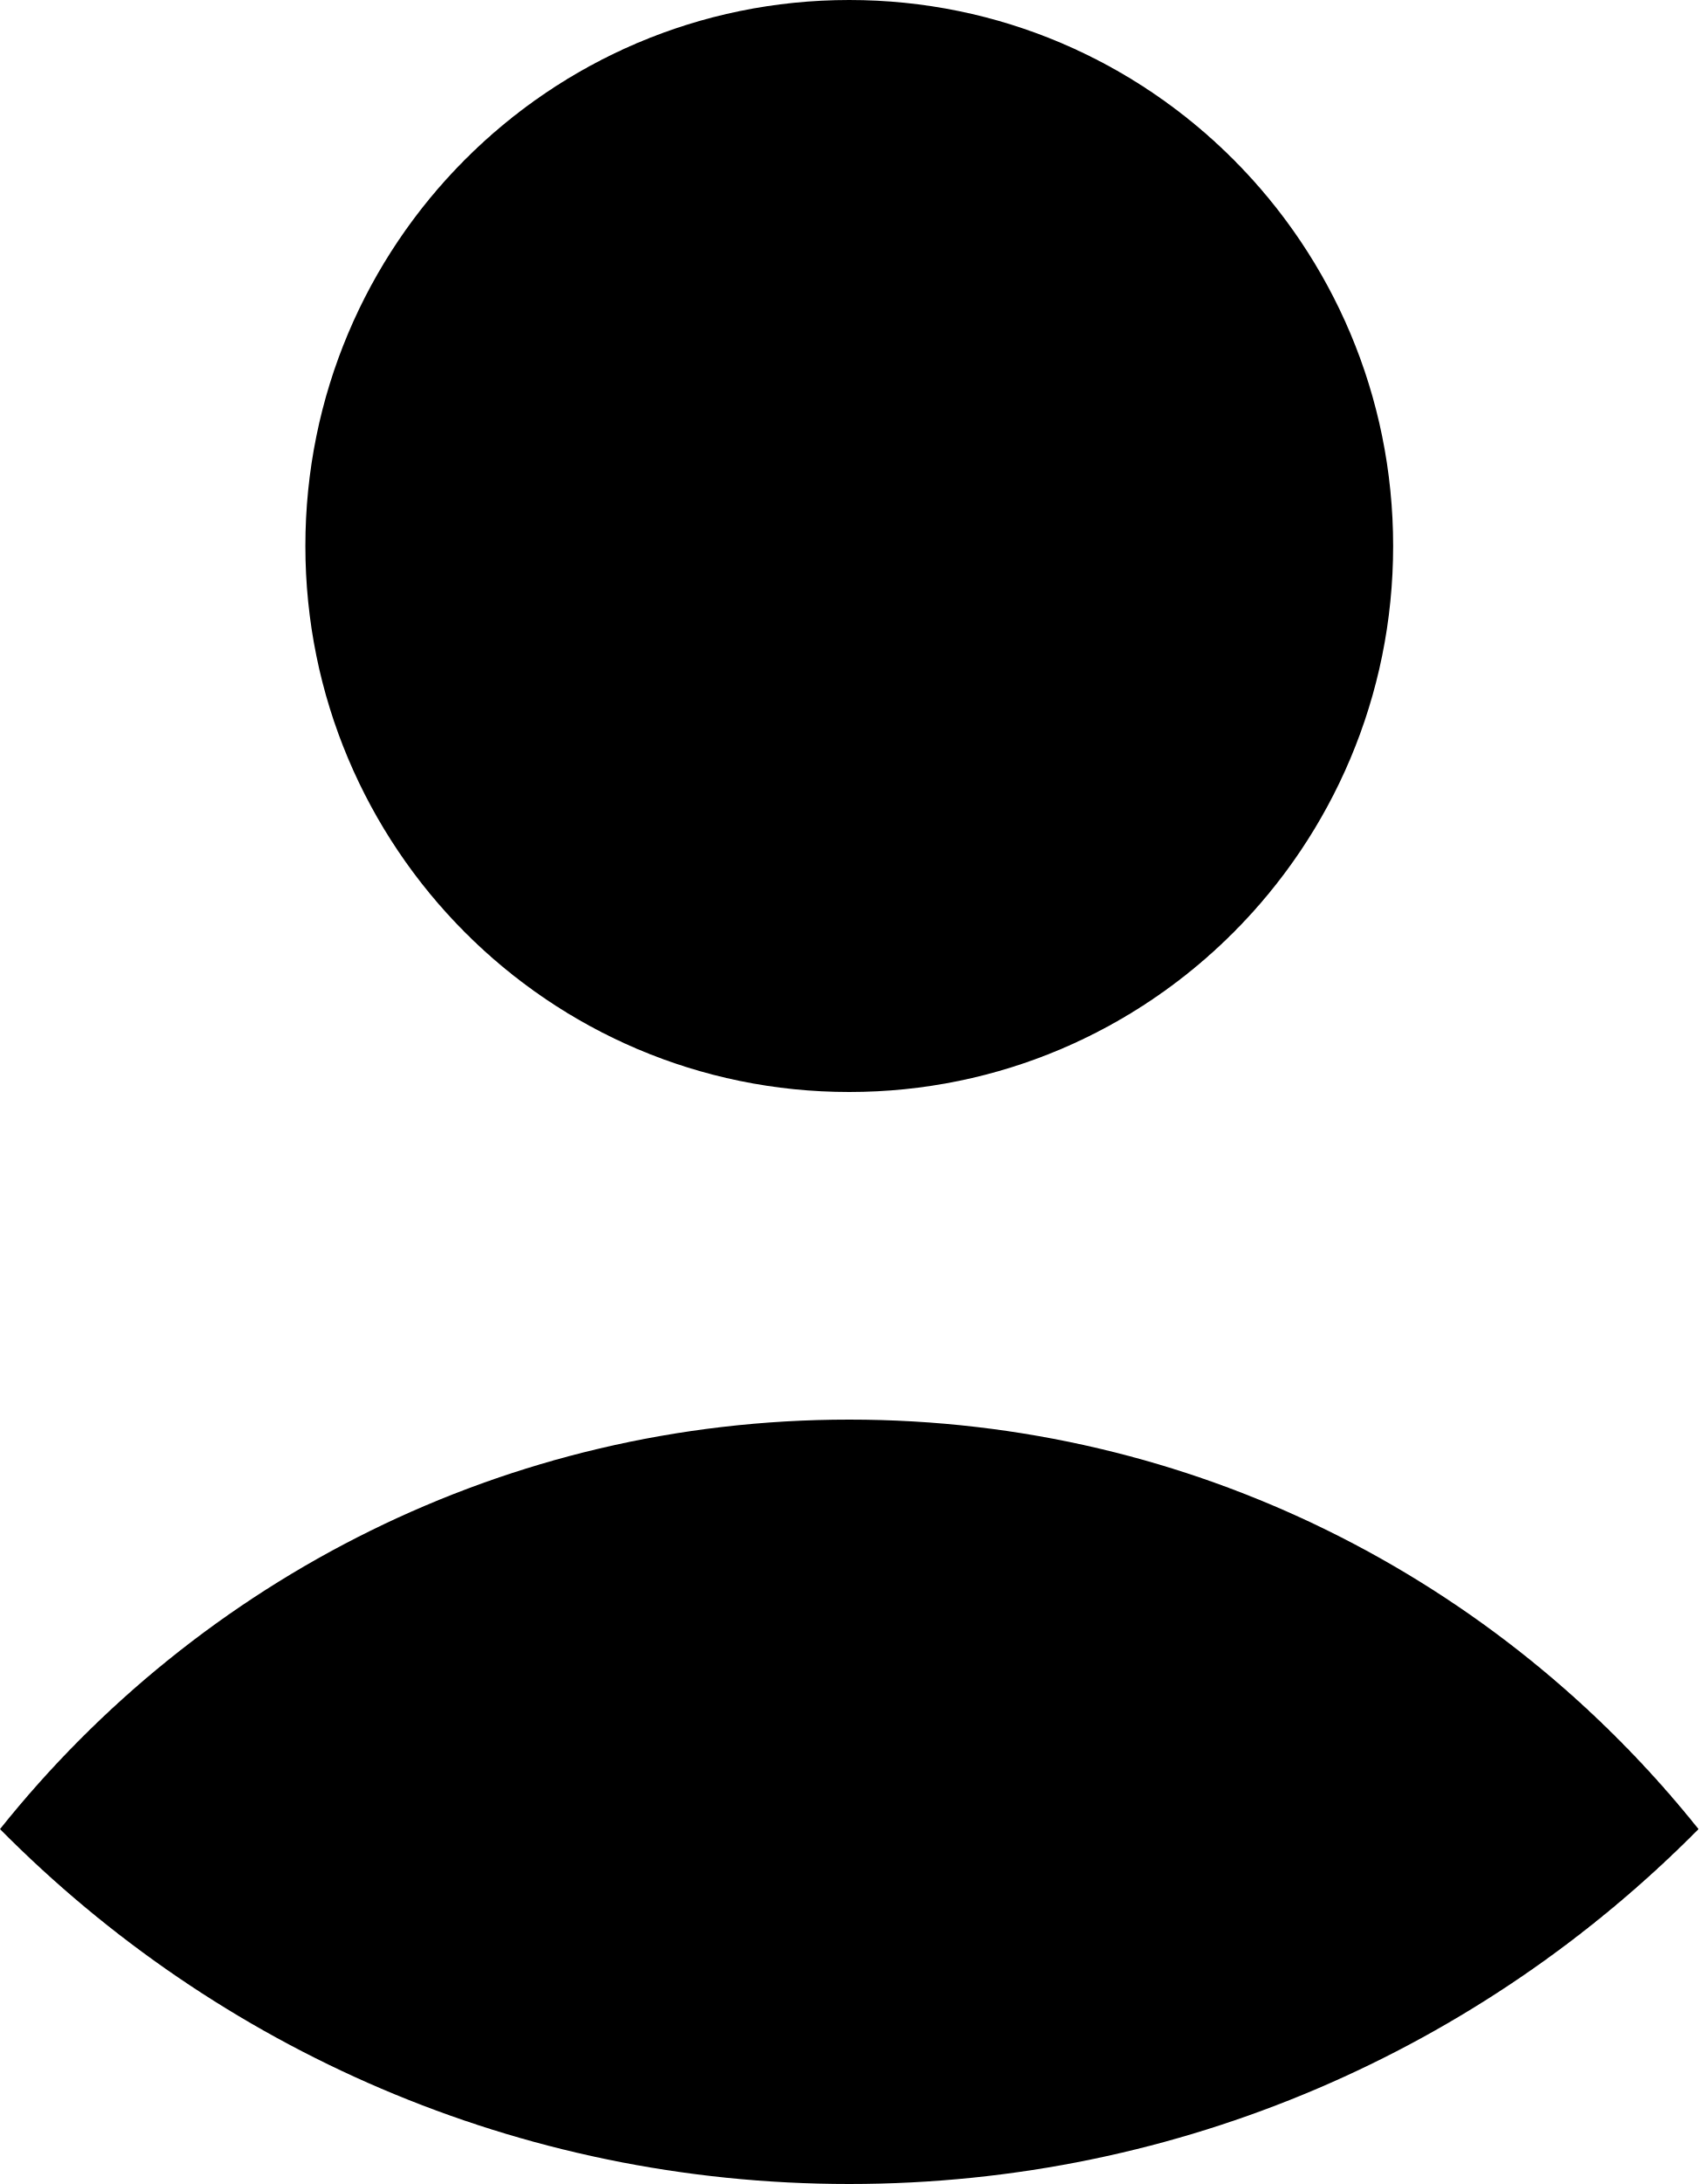
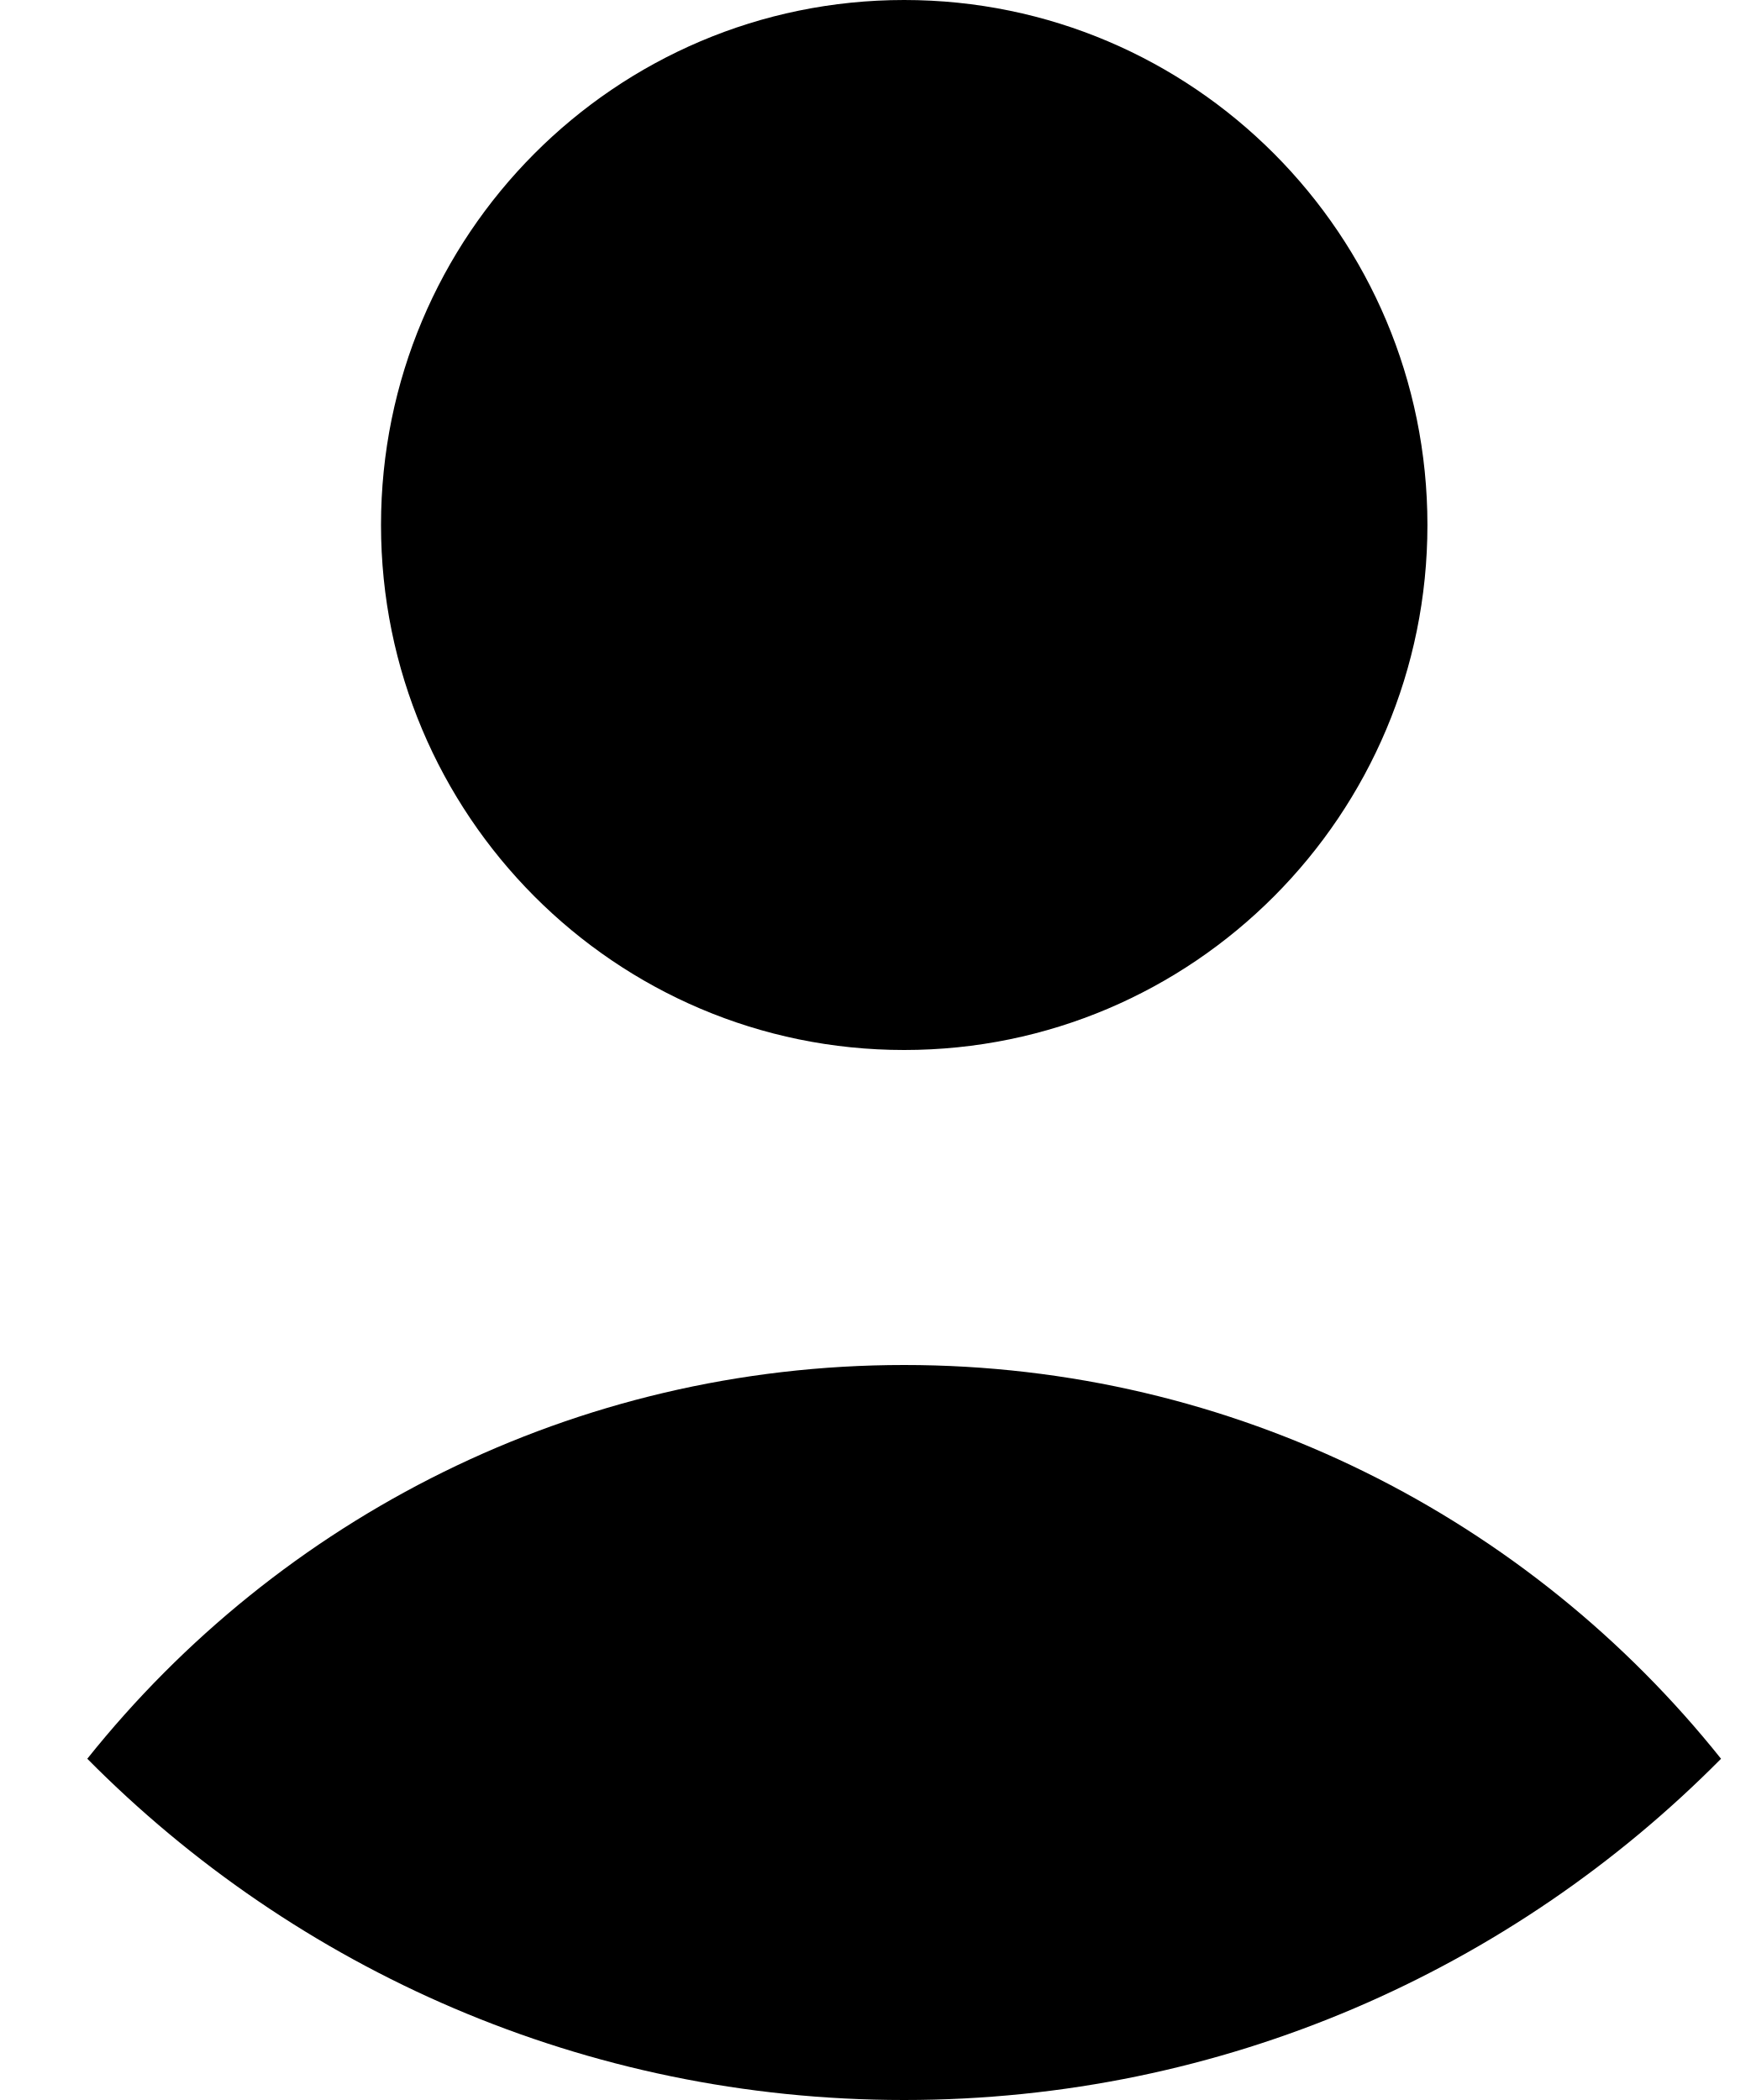
- <svg xmlns="http://www.w3.org/2000/svg" width="14" height="18" viewBox="0 0 14 18" fill="currentColor">
-   <path fill-rule="evenodd" clip-rule="evenodd" d="M0 15.075C1.643 13.017 4.168 11.7 7 11.7C9.832 11.7 12.357 13.017 14 15.075C12.213 16.881 9.737 18 7 18C4.263 18 1.787 16.881 0 15.075ZM11.483 4.5C11.483 6.985 9.476 9 7 9C4.524 9 2.517 6.985 2.517 4.5C2.517 2.015 4.524 0 7 0C9.476 0 11.483 2.015 11.483 4.5Z" />
+ <svg xmlns="http://www.w3.org/2000/svg" width="15" height="18" viewBox="0 0 15 18" fill="none">
+   <path fill-rule="evenodd" clip-rule="evenodd" d="M0.748 15.075C2.391 13.017 4.917 11.7 7.748 11.7C10.58 11.7 13.105 13.017 14.748 15.075C12.961 16.881 10.485 18 7.748 18C5.011 18 2.535 16.881 0.748 15.075ZM12.232 4.5C12.232 6.985 10.224 9 7.748 9C5.272 9 3.265 6.985 3.265 4.5C3.265 2.015 5.272 0 7.748 0C10.224 0 12.232 2.015 12.232 4.5Z" fill="currentColor" />
</svg>
